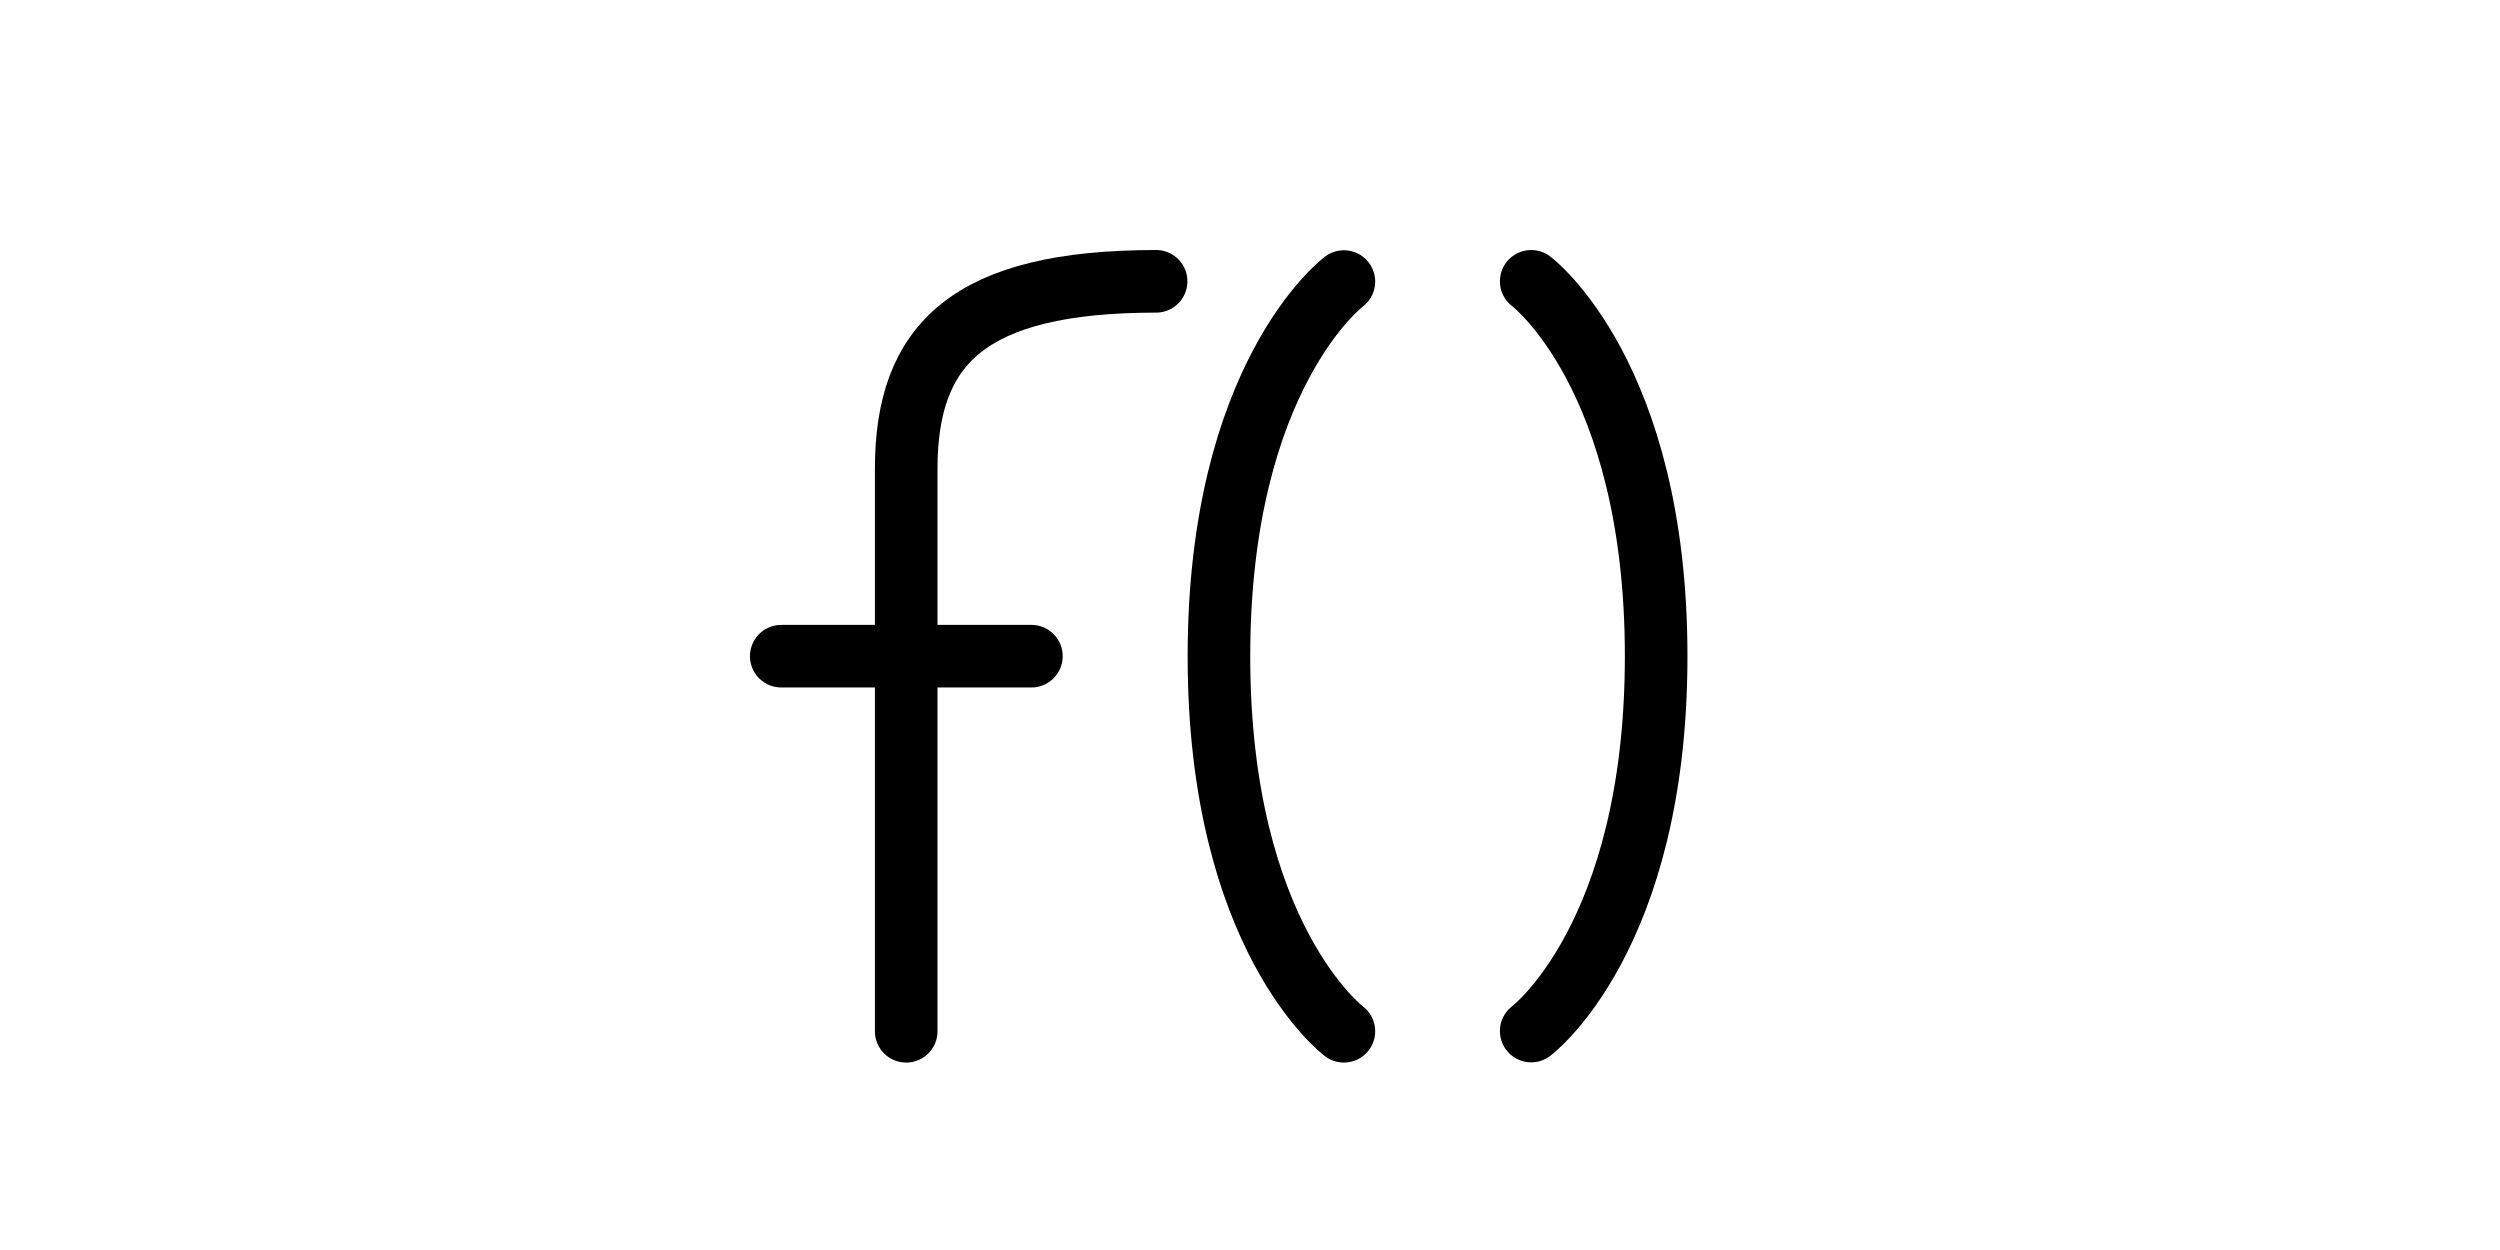
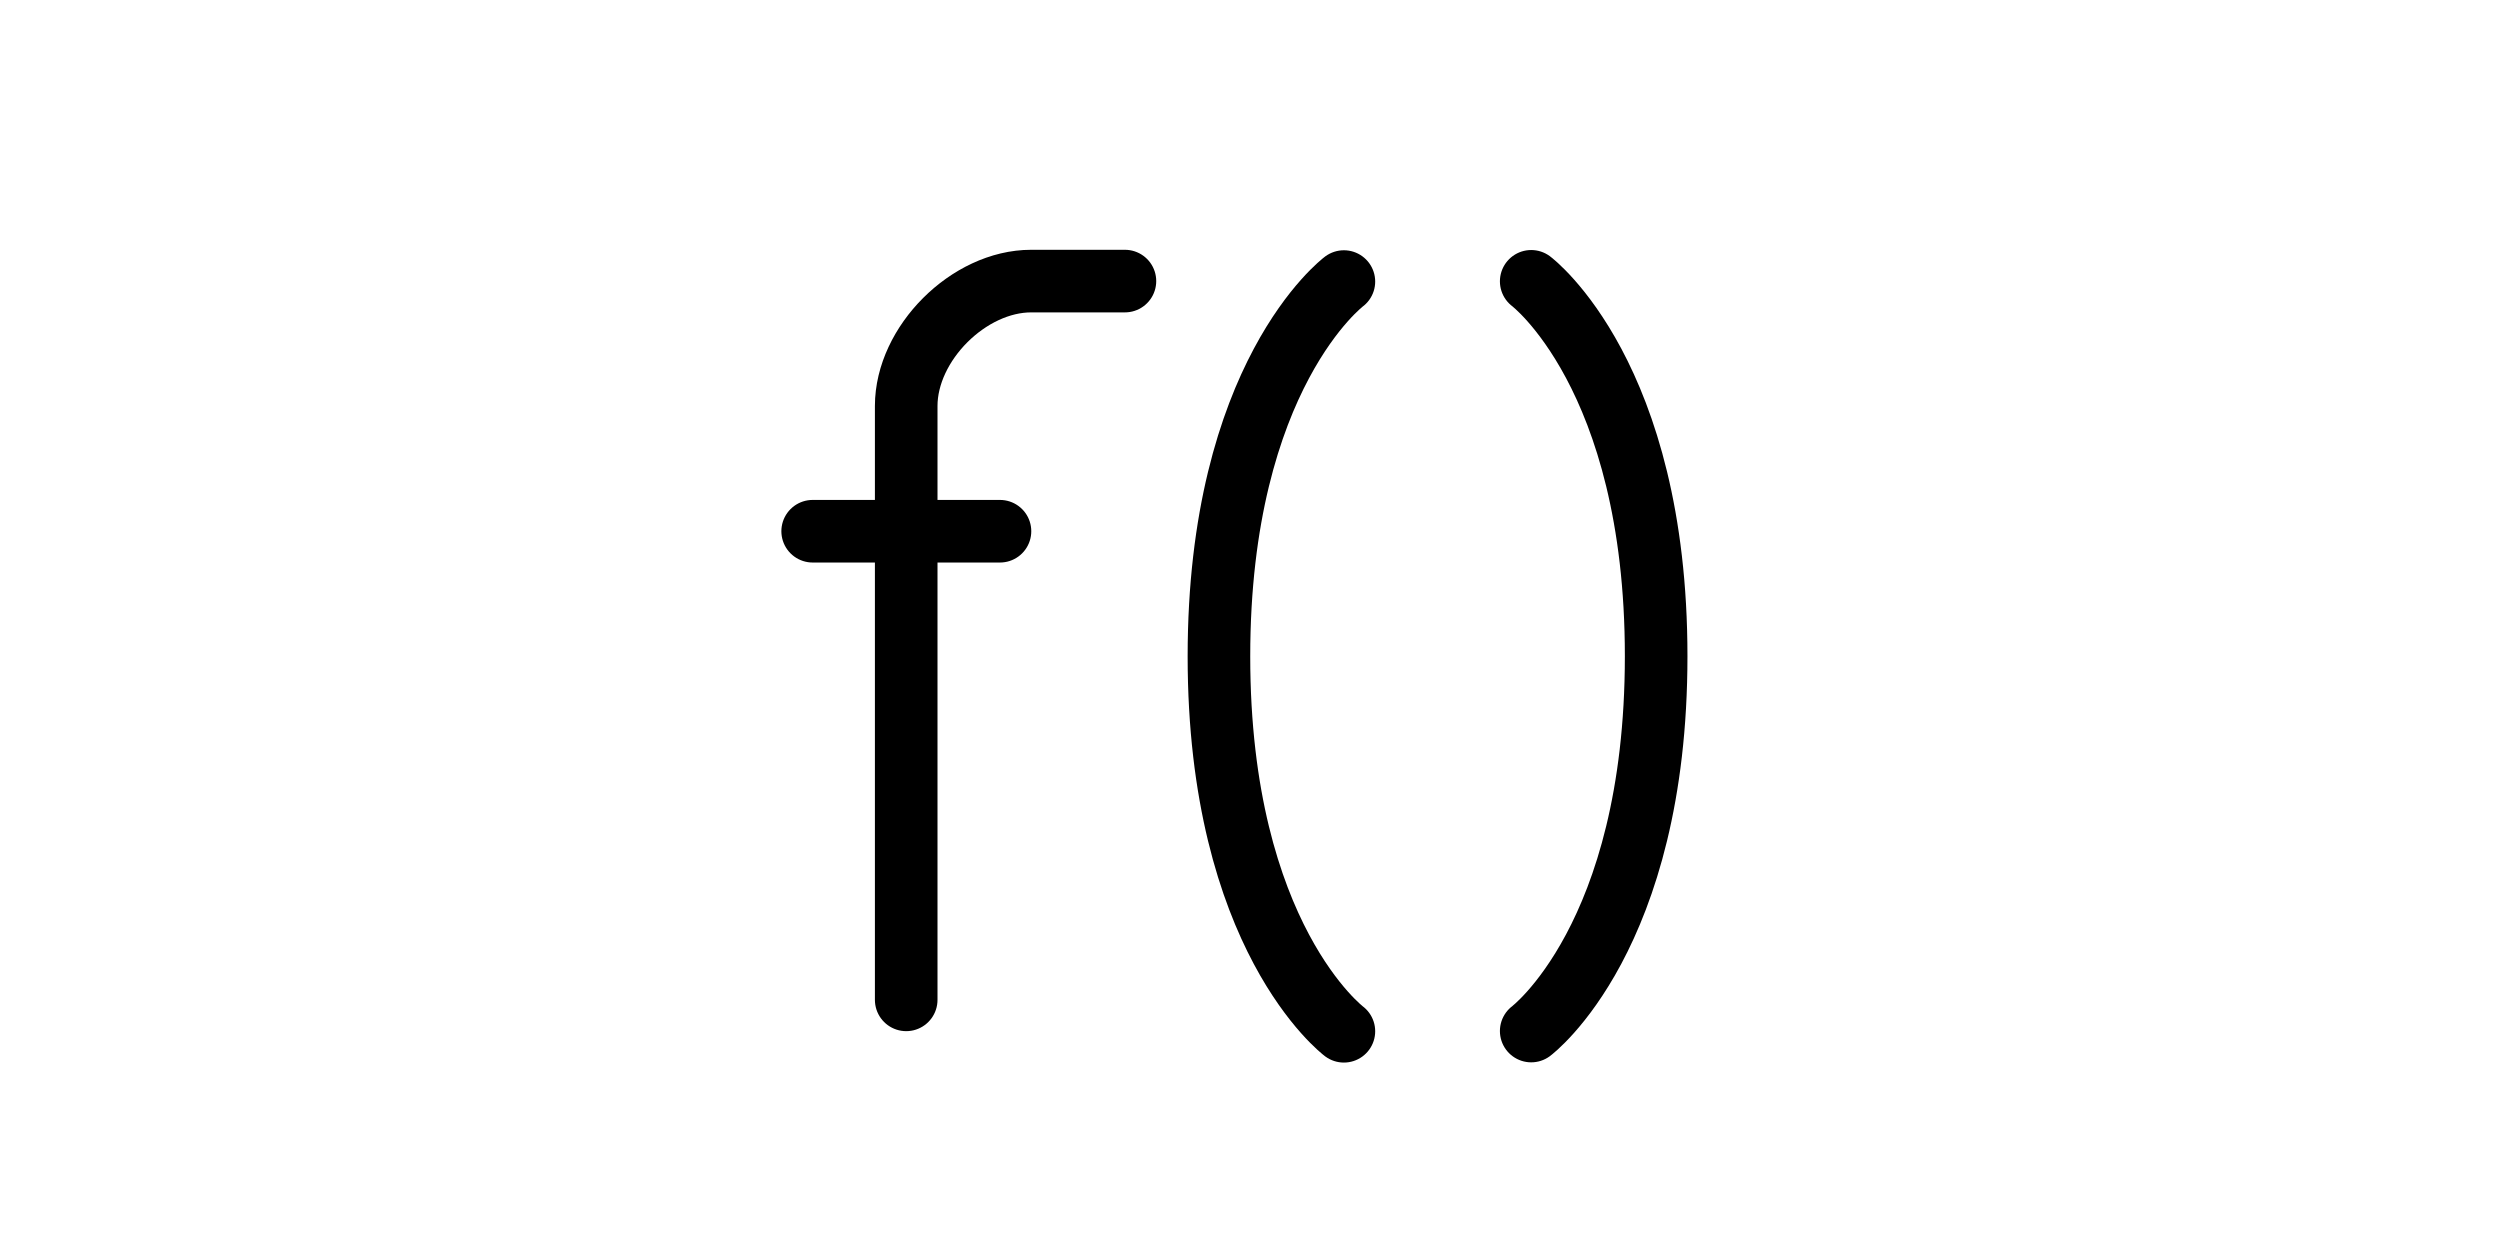
<svg xmlns="http://www.w3.org/2000/svg" width="40" height="20" viewBox="0 0 10.583 5.292" version="1.1" id="svg1">
  <defs id="defs1" />
  <text xml:space="preserve" style="font-size:3.175px;text-align:start;writing-mode:lr-tb;direction:ltr;text-anchor:start;fill:#ff0000;stroke:#000000;stroke-width:0.265;stroke-linecap:round;stroke-linejoin:round;stroke-miterlimit:10" x="3.779" y="1.587" id="text1">
    <tspan id="tspan1" style="stroke-width:0.265" x="3.779" y="1.587" />
  </text>
  <path style="fill:none;stroke:#000000;stroke-width:0.265;stroke-linecap:round;stroke-linejoin:round;stroke-miterlimit:10;stroke-dasharray:none" d="m 5.689,4.366 c 0,0 -0.529,-0.397 -0.529,-1.587 0,-1.191 0.529,-1.587 0.529,-1.587" id="path1" />
  <path style="fill:none;stroke:#000000;stroke-width:0.265;stroke-linecap:round;stroke-linejoin:round;stroke-miterlimit:10;stroke-dasharray:none" d="m 6.482,1.191 c 0,0 0.529,0.397 0.529,1.587 0,1.191 -0.529,1.587 -0.529,1.587" id="path2" />
-   <path style="fill:none;stroke:#000000;stroke-width:0.265;stroke-linecap:round;stroke-linejoin:round;stroke-miterlimit:10;stroke-dasharray:none" d="m 3.836,4.366 c 0,0 0,-1.852 0,-2.381 0,-0.529 0.265,-0.794 1.058,-0.794" id="path3" />
-   <path style="fill:none;stroke:#000000;stroke-width:0.265;stroke-linecap:round;stroke-linejoin:round;stroke-miterlimit:10;stroke-dasharray:none" d="M 3.307,2.778 H 4.366" id="path4" />
+   <path style="fill:none;stroke:#000000;stroke-width:0.265;stroke-linecap:round;stroke-linejoin:round;stroke-miterlimit:10;stroke-dasharray:none" d="m 3.836,4.233 0,-2.514 c 0,-0.265 0.265,-0.529 0.529,-0.529 h 0.397" id="path3" />
+   <path style="fill:none;stroke:#000000;stroke-width:0.265;stroke-linecap:round;stroke-linejoin:round;stroke-miterlimit:10;stroke-dasharray:none" d="M 3.44,2.249 H 4.233" id="path4" />
</svg>
